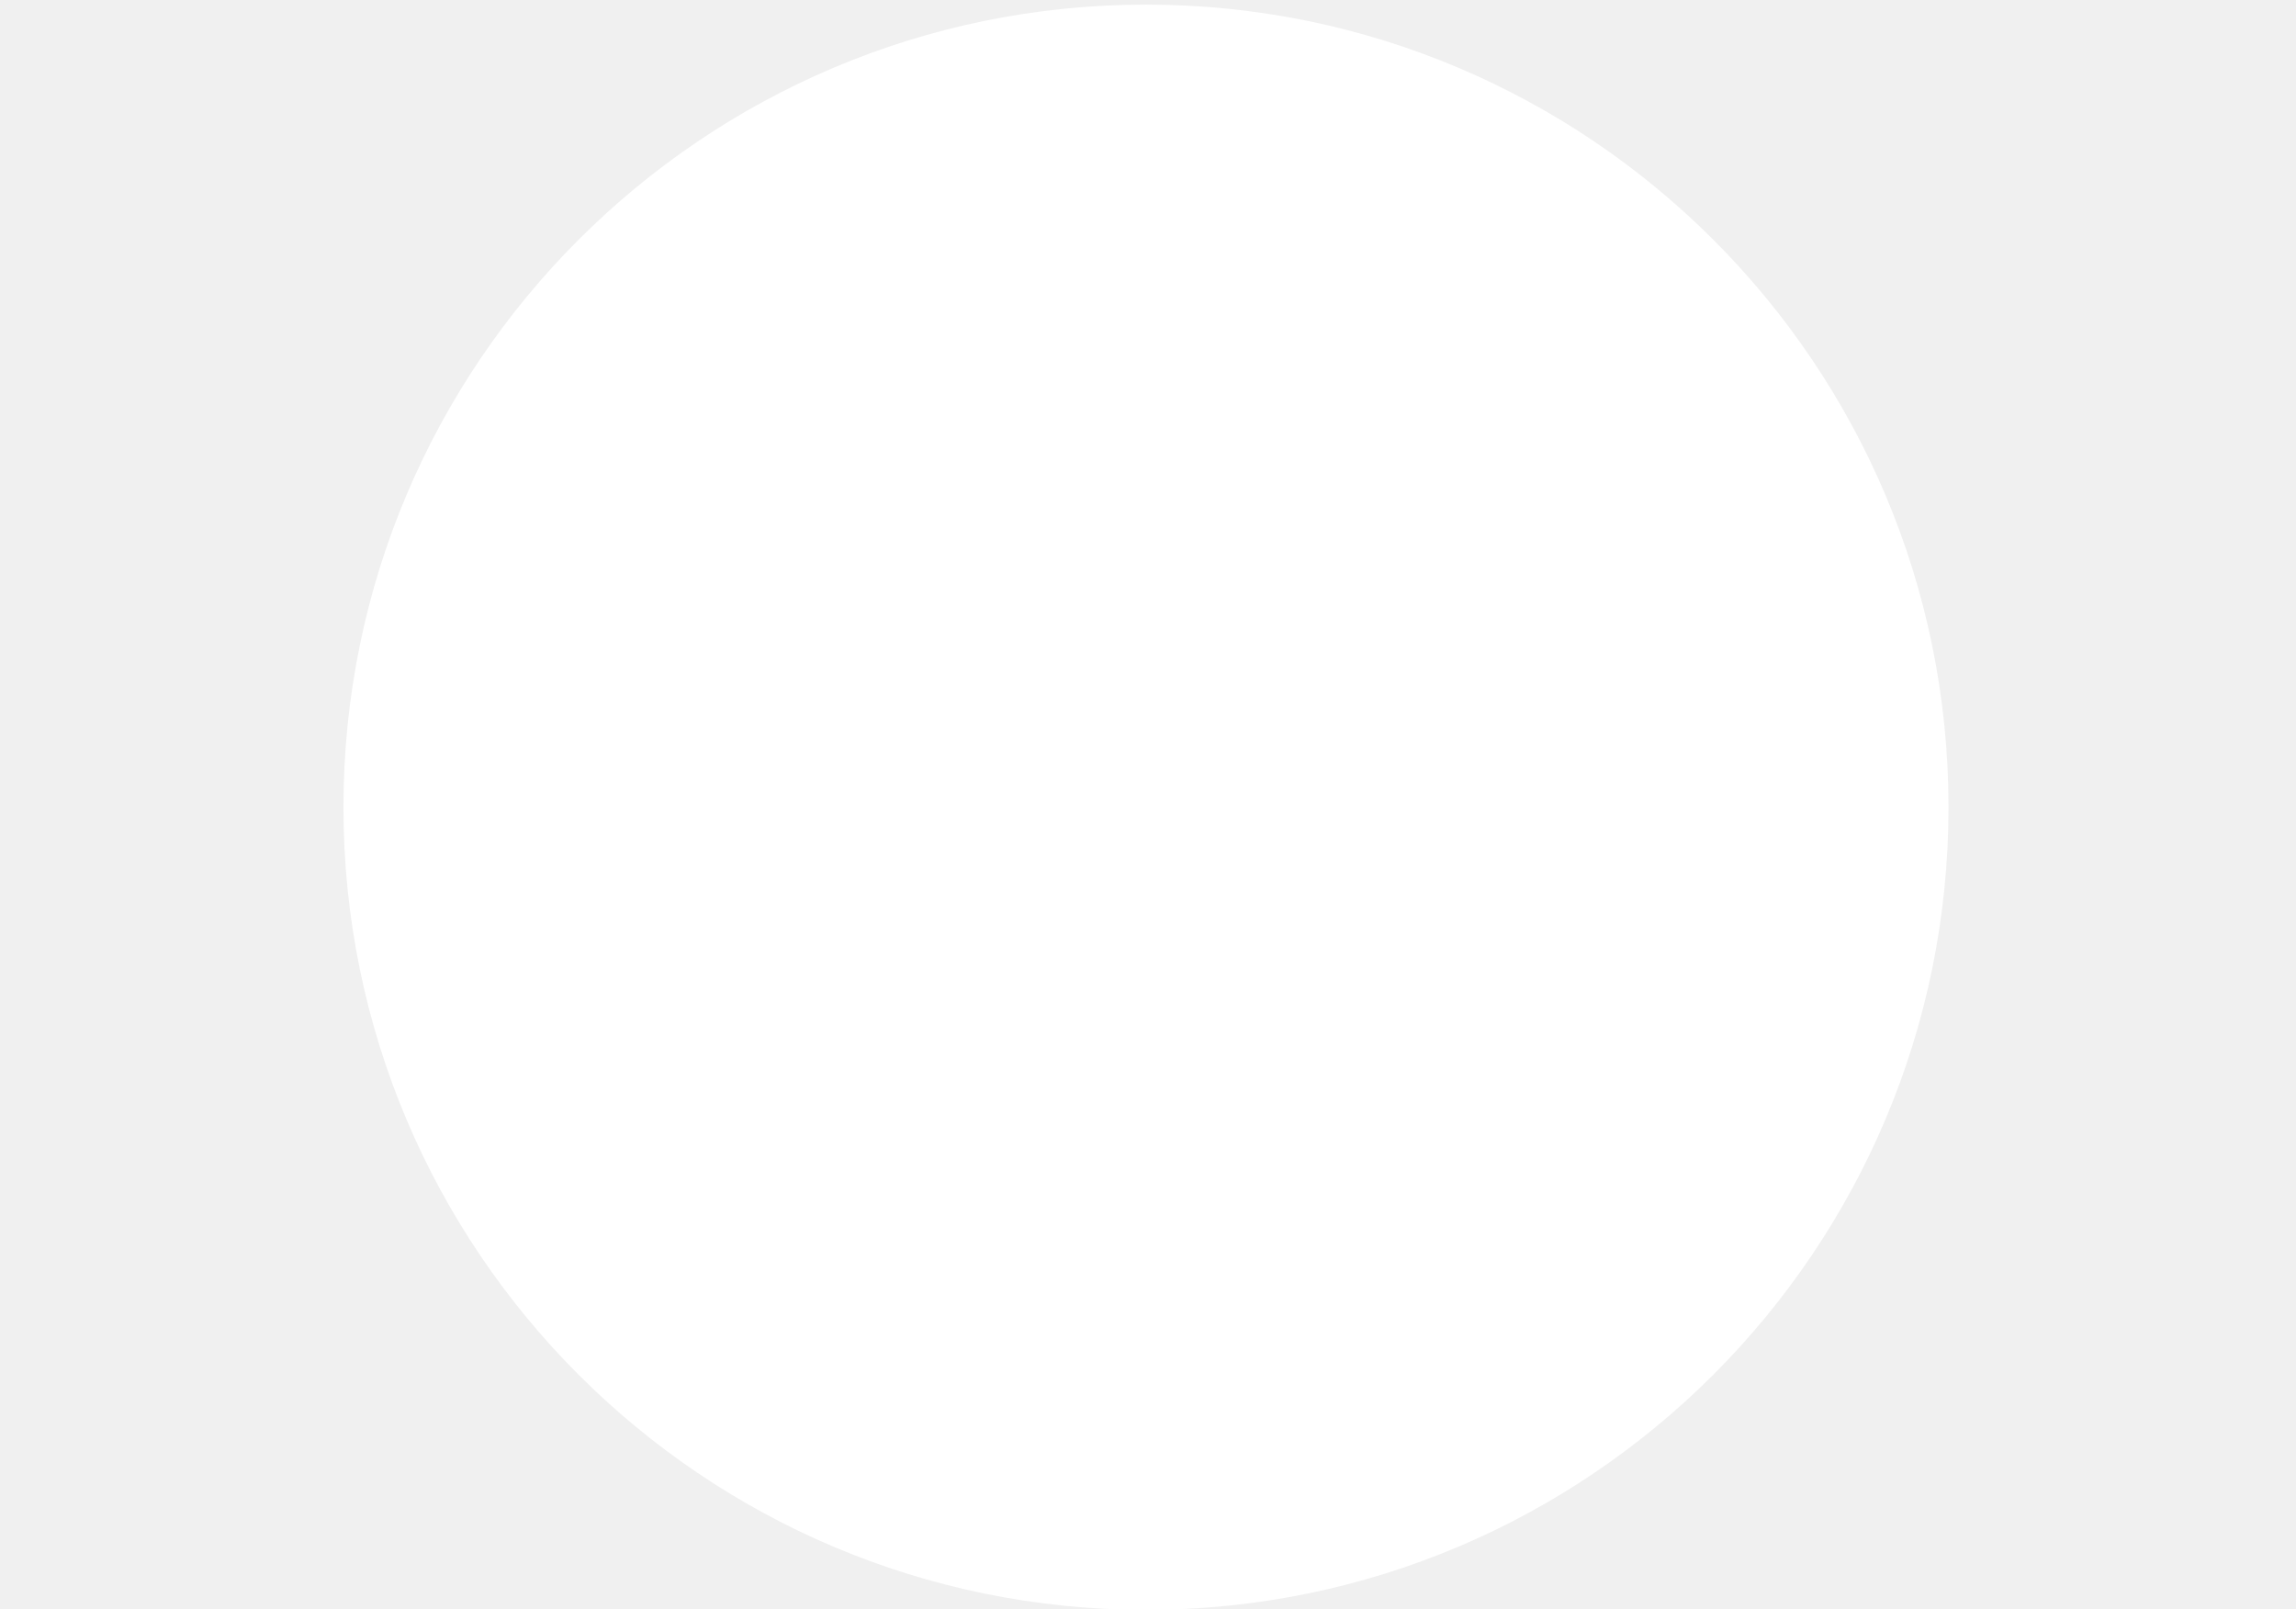
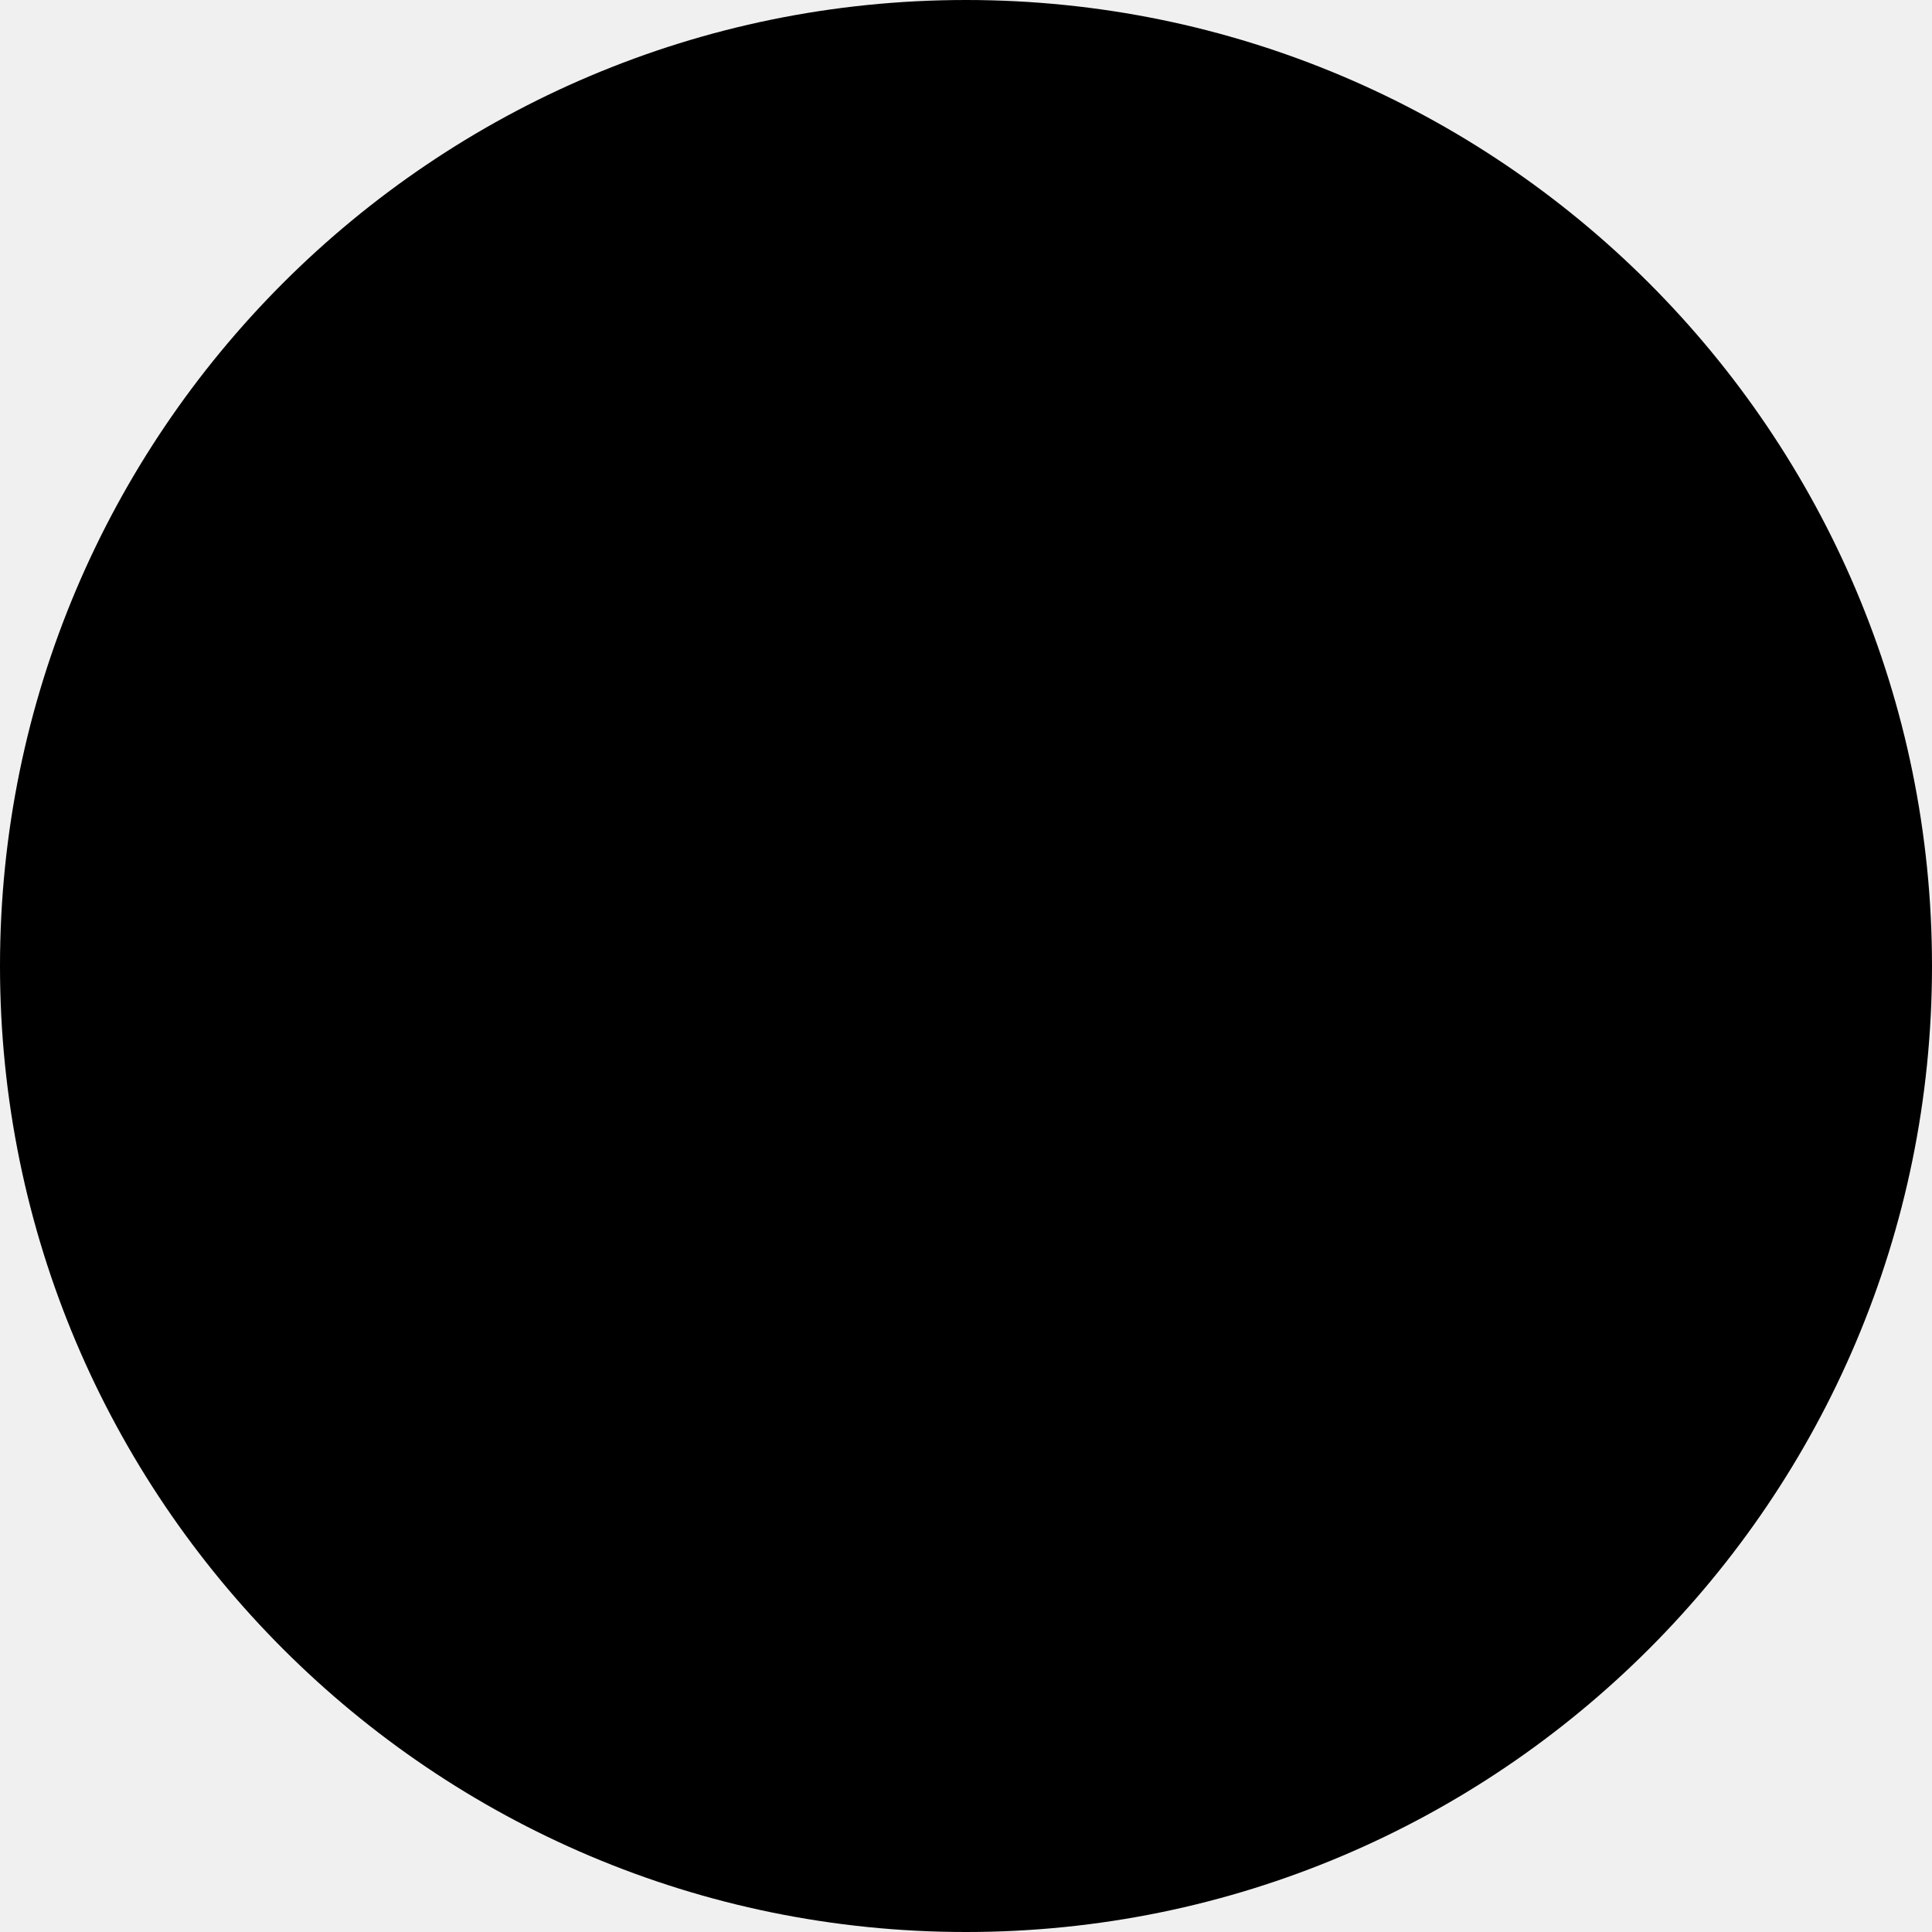
- <svg xmlns="http://www.w3.org/2000/svg" version="1.1" id="Calque_1" x="0px" y="0px" width="85.635px" height="60px" viewBox="0 0 85.635 60" enable-background="new 0 0 85.635 60" xml:space="preserve">
-   <defs id="defs25" />
-   <path d="M72.674,30.108c0,16.527-13.413,29.937-29.929,29.937c-16.529,0-29.935-13.409-29.935-29.937  c0-16.529,13.405-29.936,29.935-29.936C59.261,0.172,72.674,13.58,72.674,30.108z" id="path21" fill="#fff" />
+ <svg xmlns="http://www.w3.org/2000/svg" version="1.1" id="Calque_1" x="0px" y="0px" viewBox="0 0 100 100" style="enable-background:new 0 0 100 100;" xml:space="preserve">
+   <path d="M100,50c0,27.6-22.4,50-50,50S0,77.6,0,50S22.4,0,50,0S100,22.4,100,50z" />
</svg>
